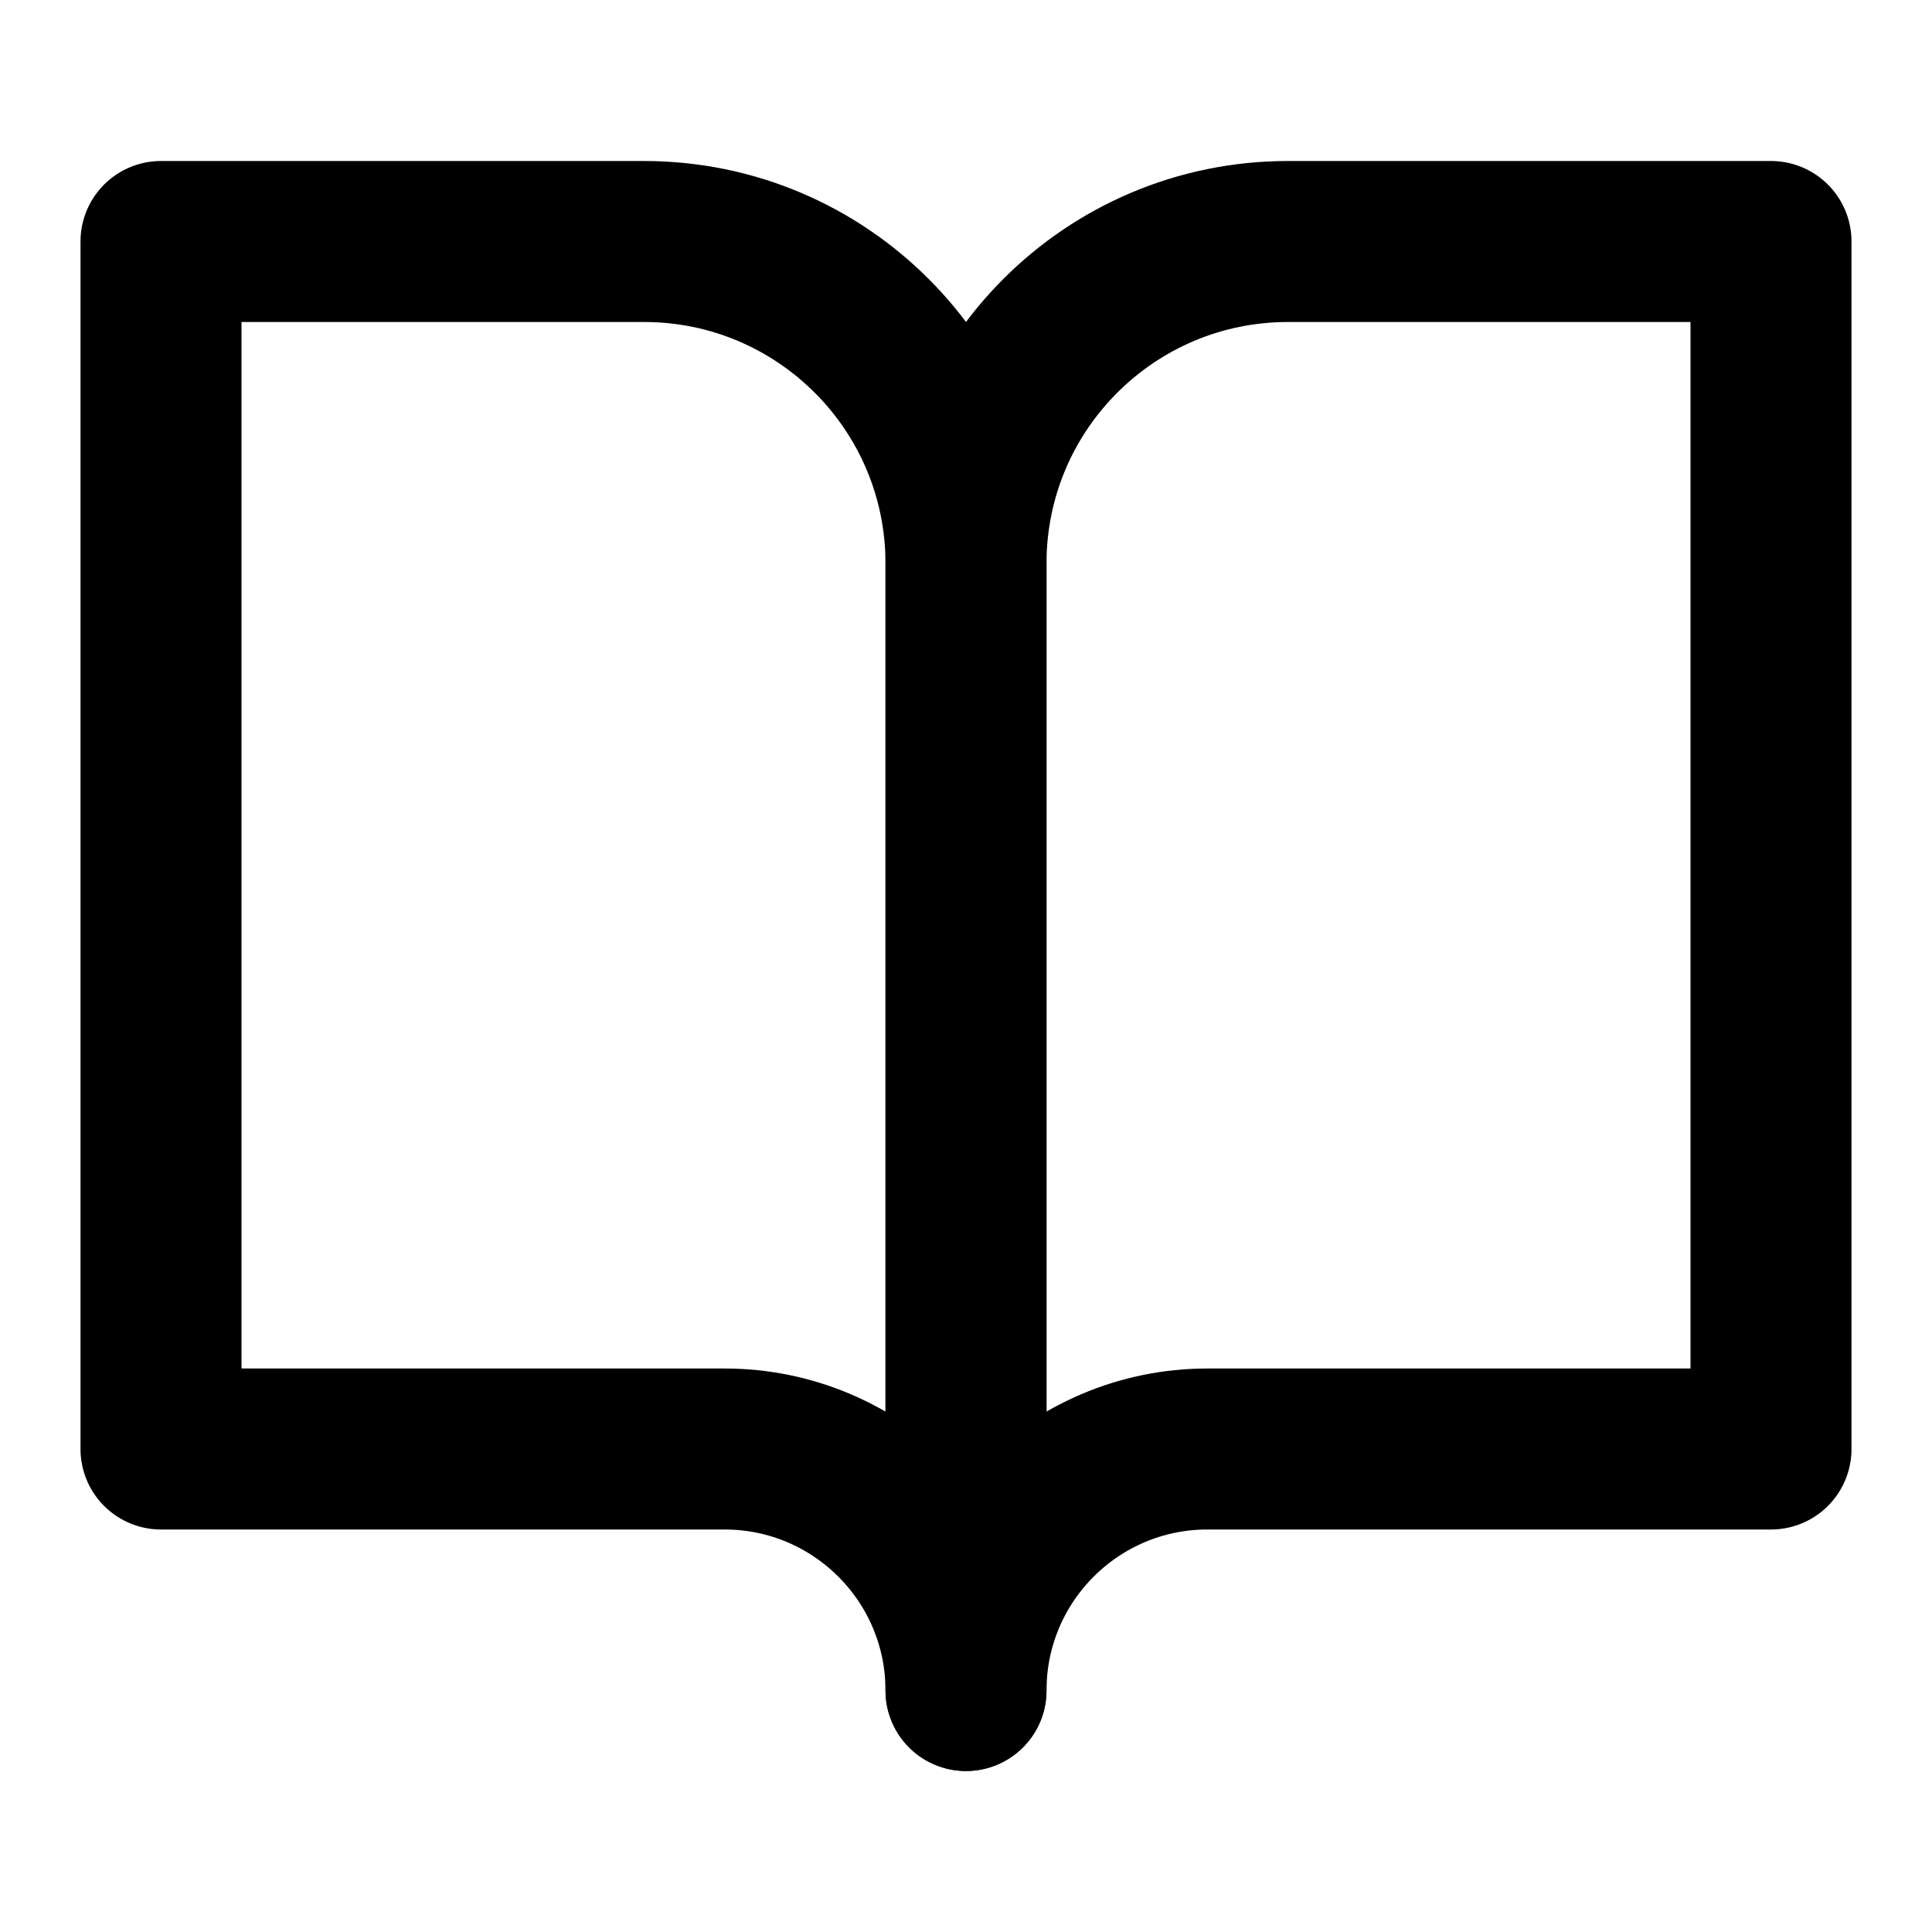
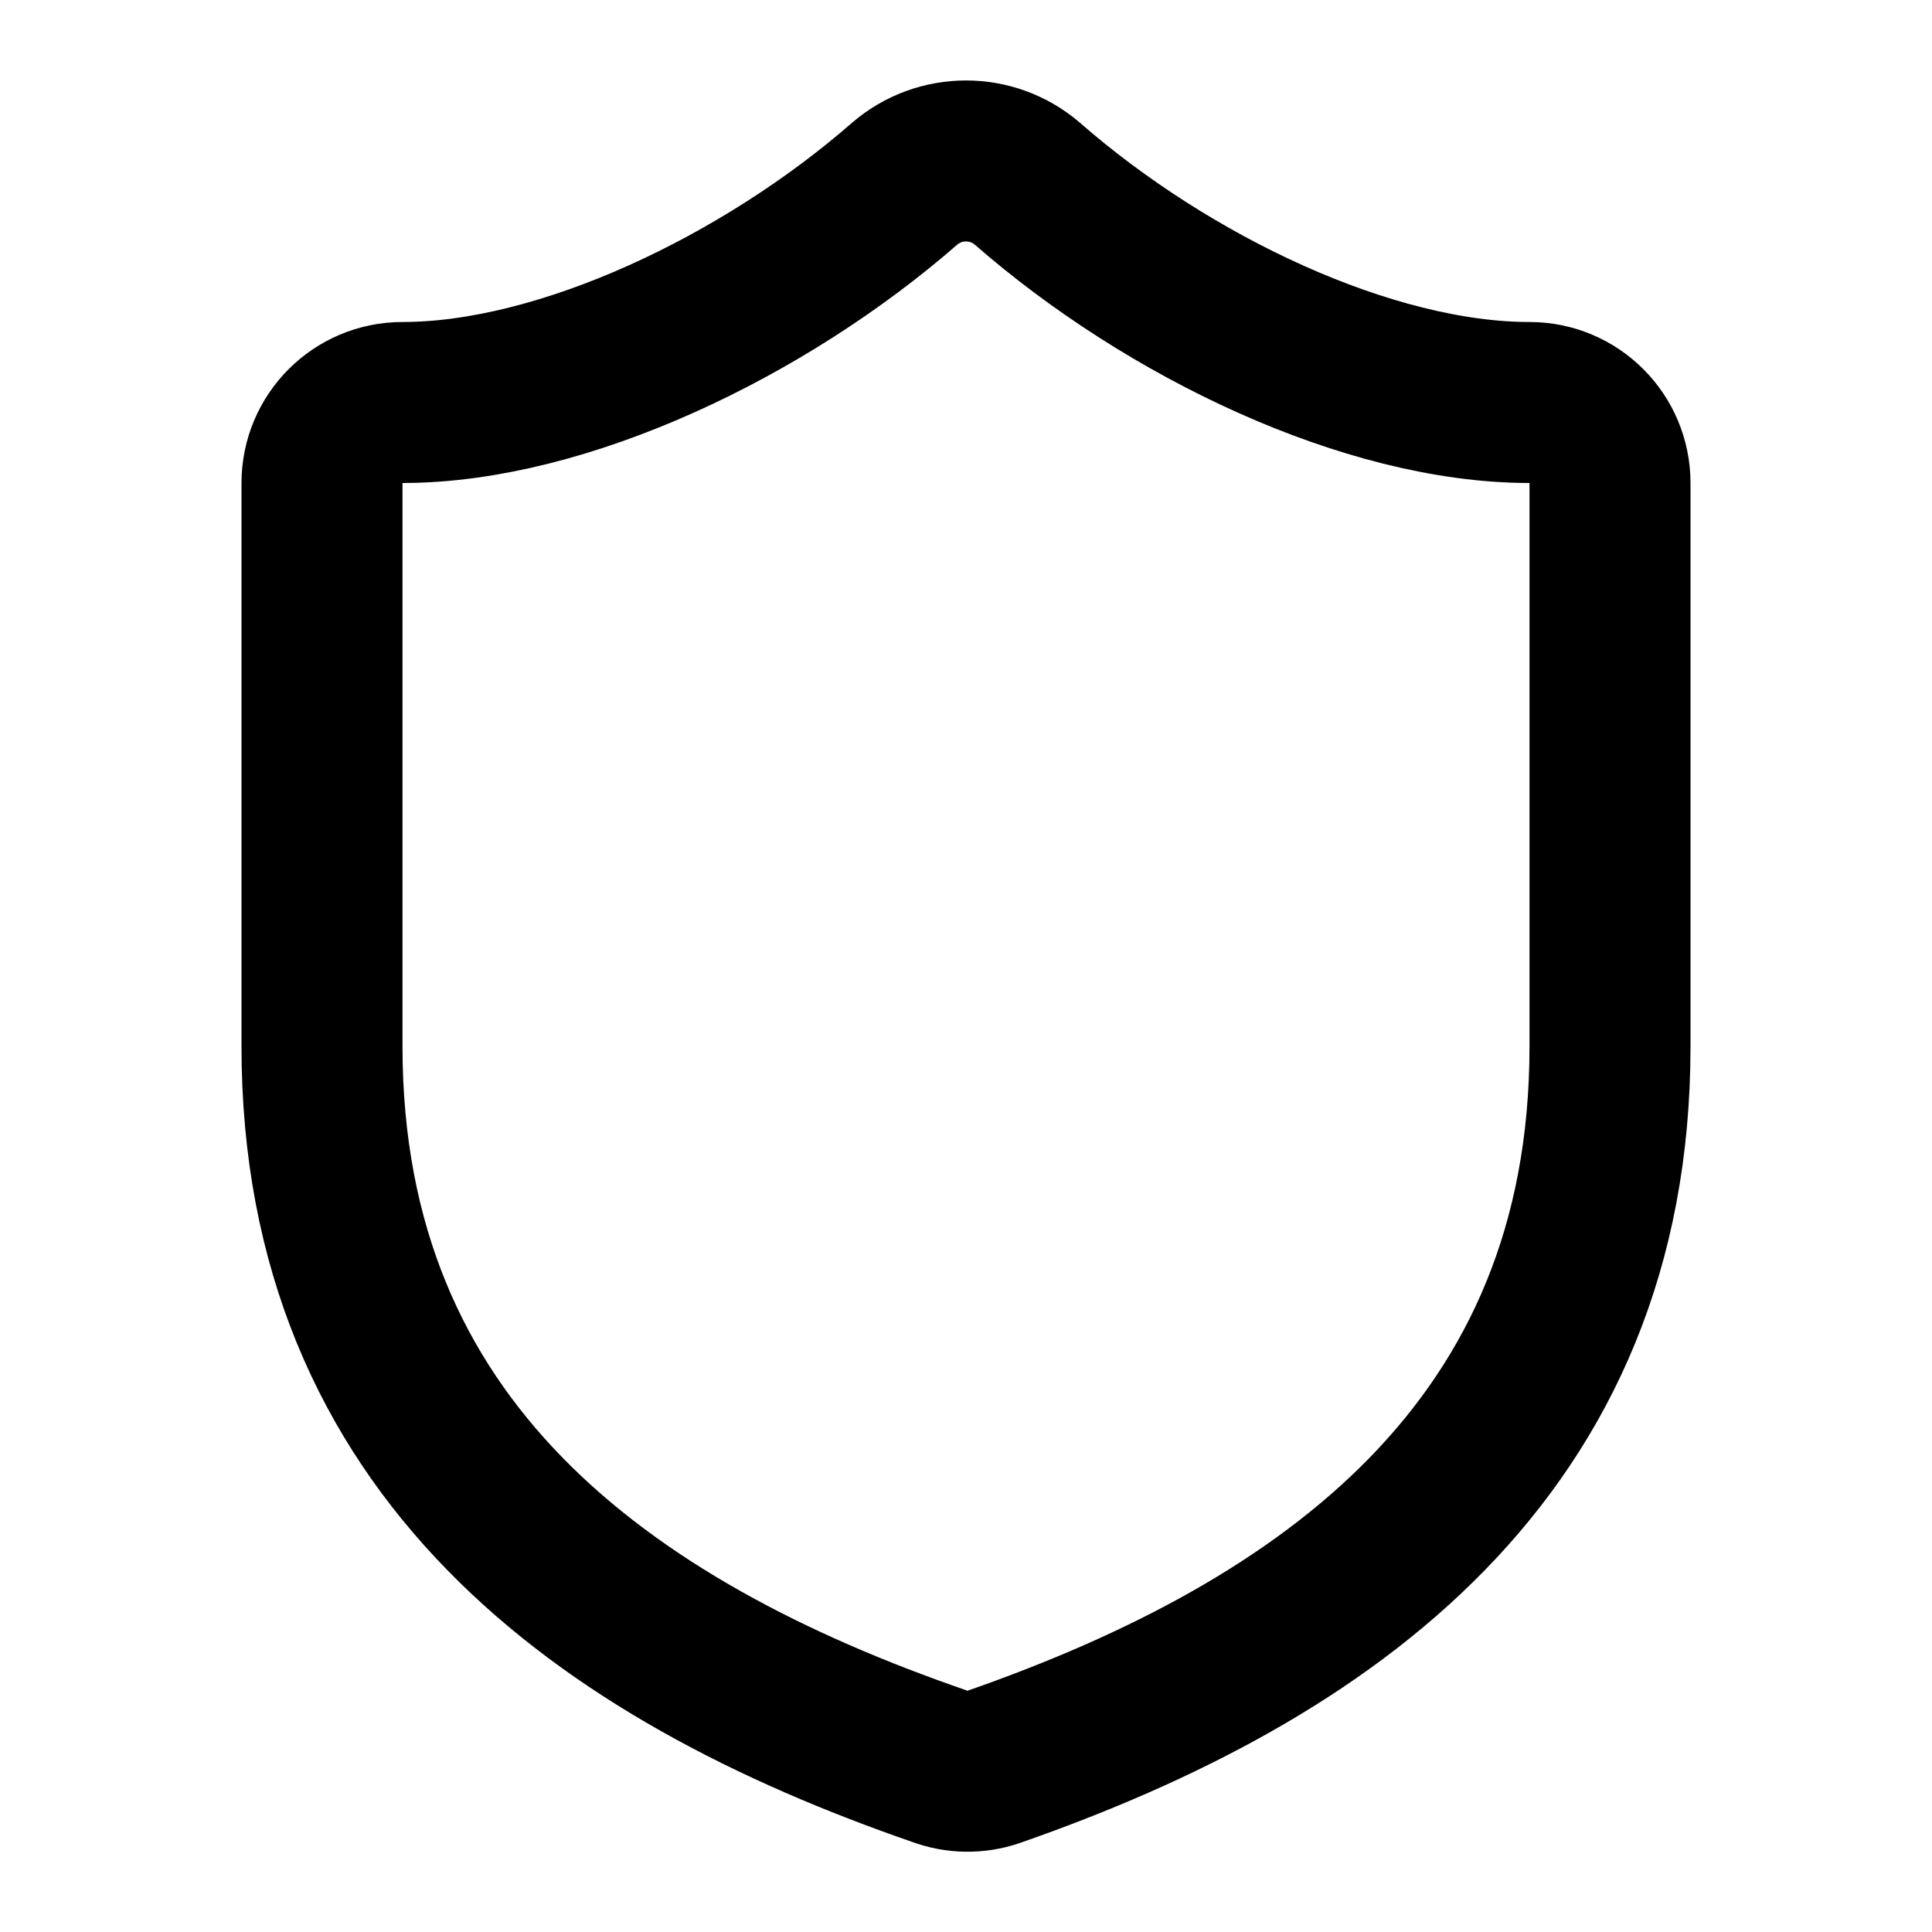
<svg xmlns="http://www.w3.org/2000/svg" width="24" height="24" viewBox="0 0 24 24" fill="none" stroke="currentColor" stroke-width="2" stroke-linecap="round" stroke-linejoin="round">
-   <path d="M2 3h6a4 4 0 0 1 4 4v14a3 3 0 0 0-3-3H2z" />
-   <path d="M22 3h-6a4 4 0 0 0-4 4v14a3 3 0 0 1 3-3h7z" />
+   <path d="M20 13c0 5-3.5 7.5-7.66 8.95a1 1 0 0 1-.67-.01C7.5 20.5 4 18 4 13V6a1 1 0 0 1 1-1c2 0 4.5-1.2 6.24-2.72a1.17 1.17 0 0 1 1.52 0C14.51 3.81 17 5 19 5a1 1 0 0 1 1 1z" />
</svg>
